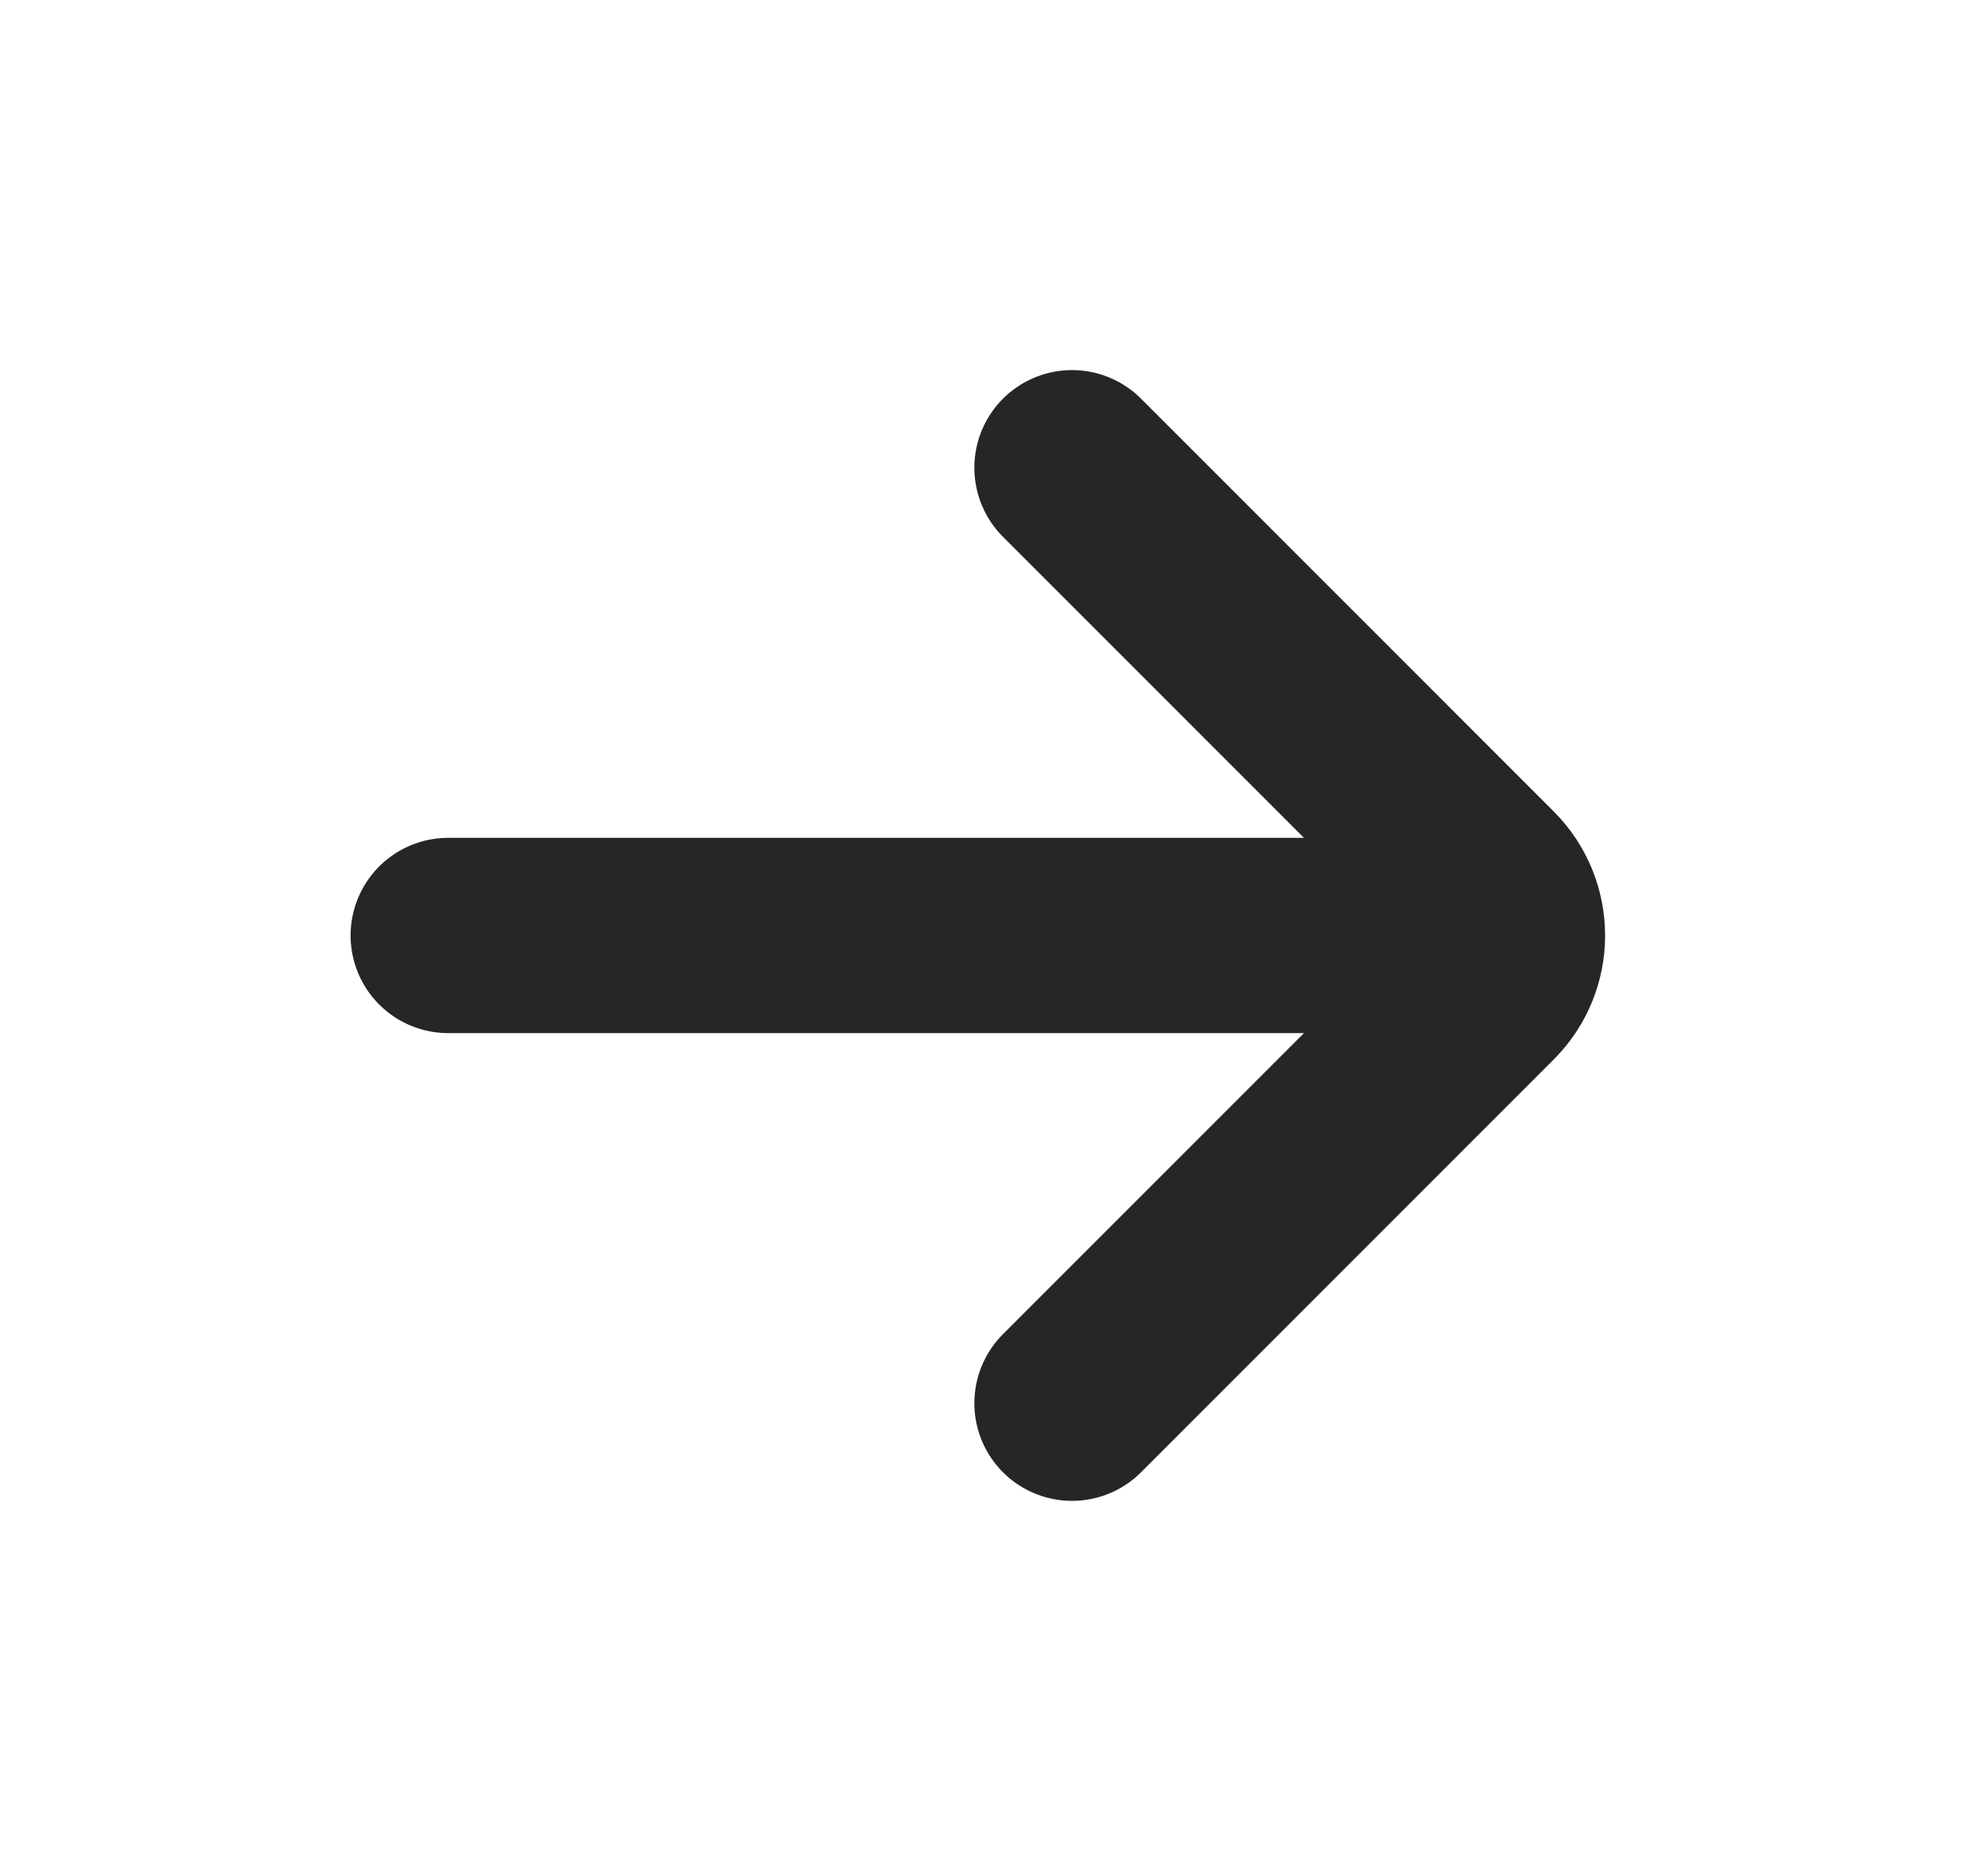
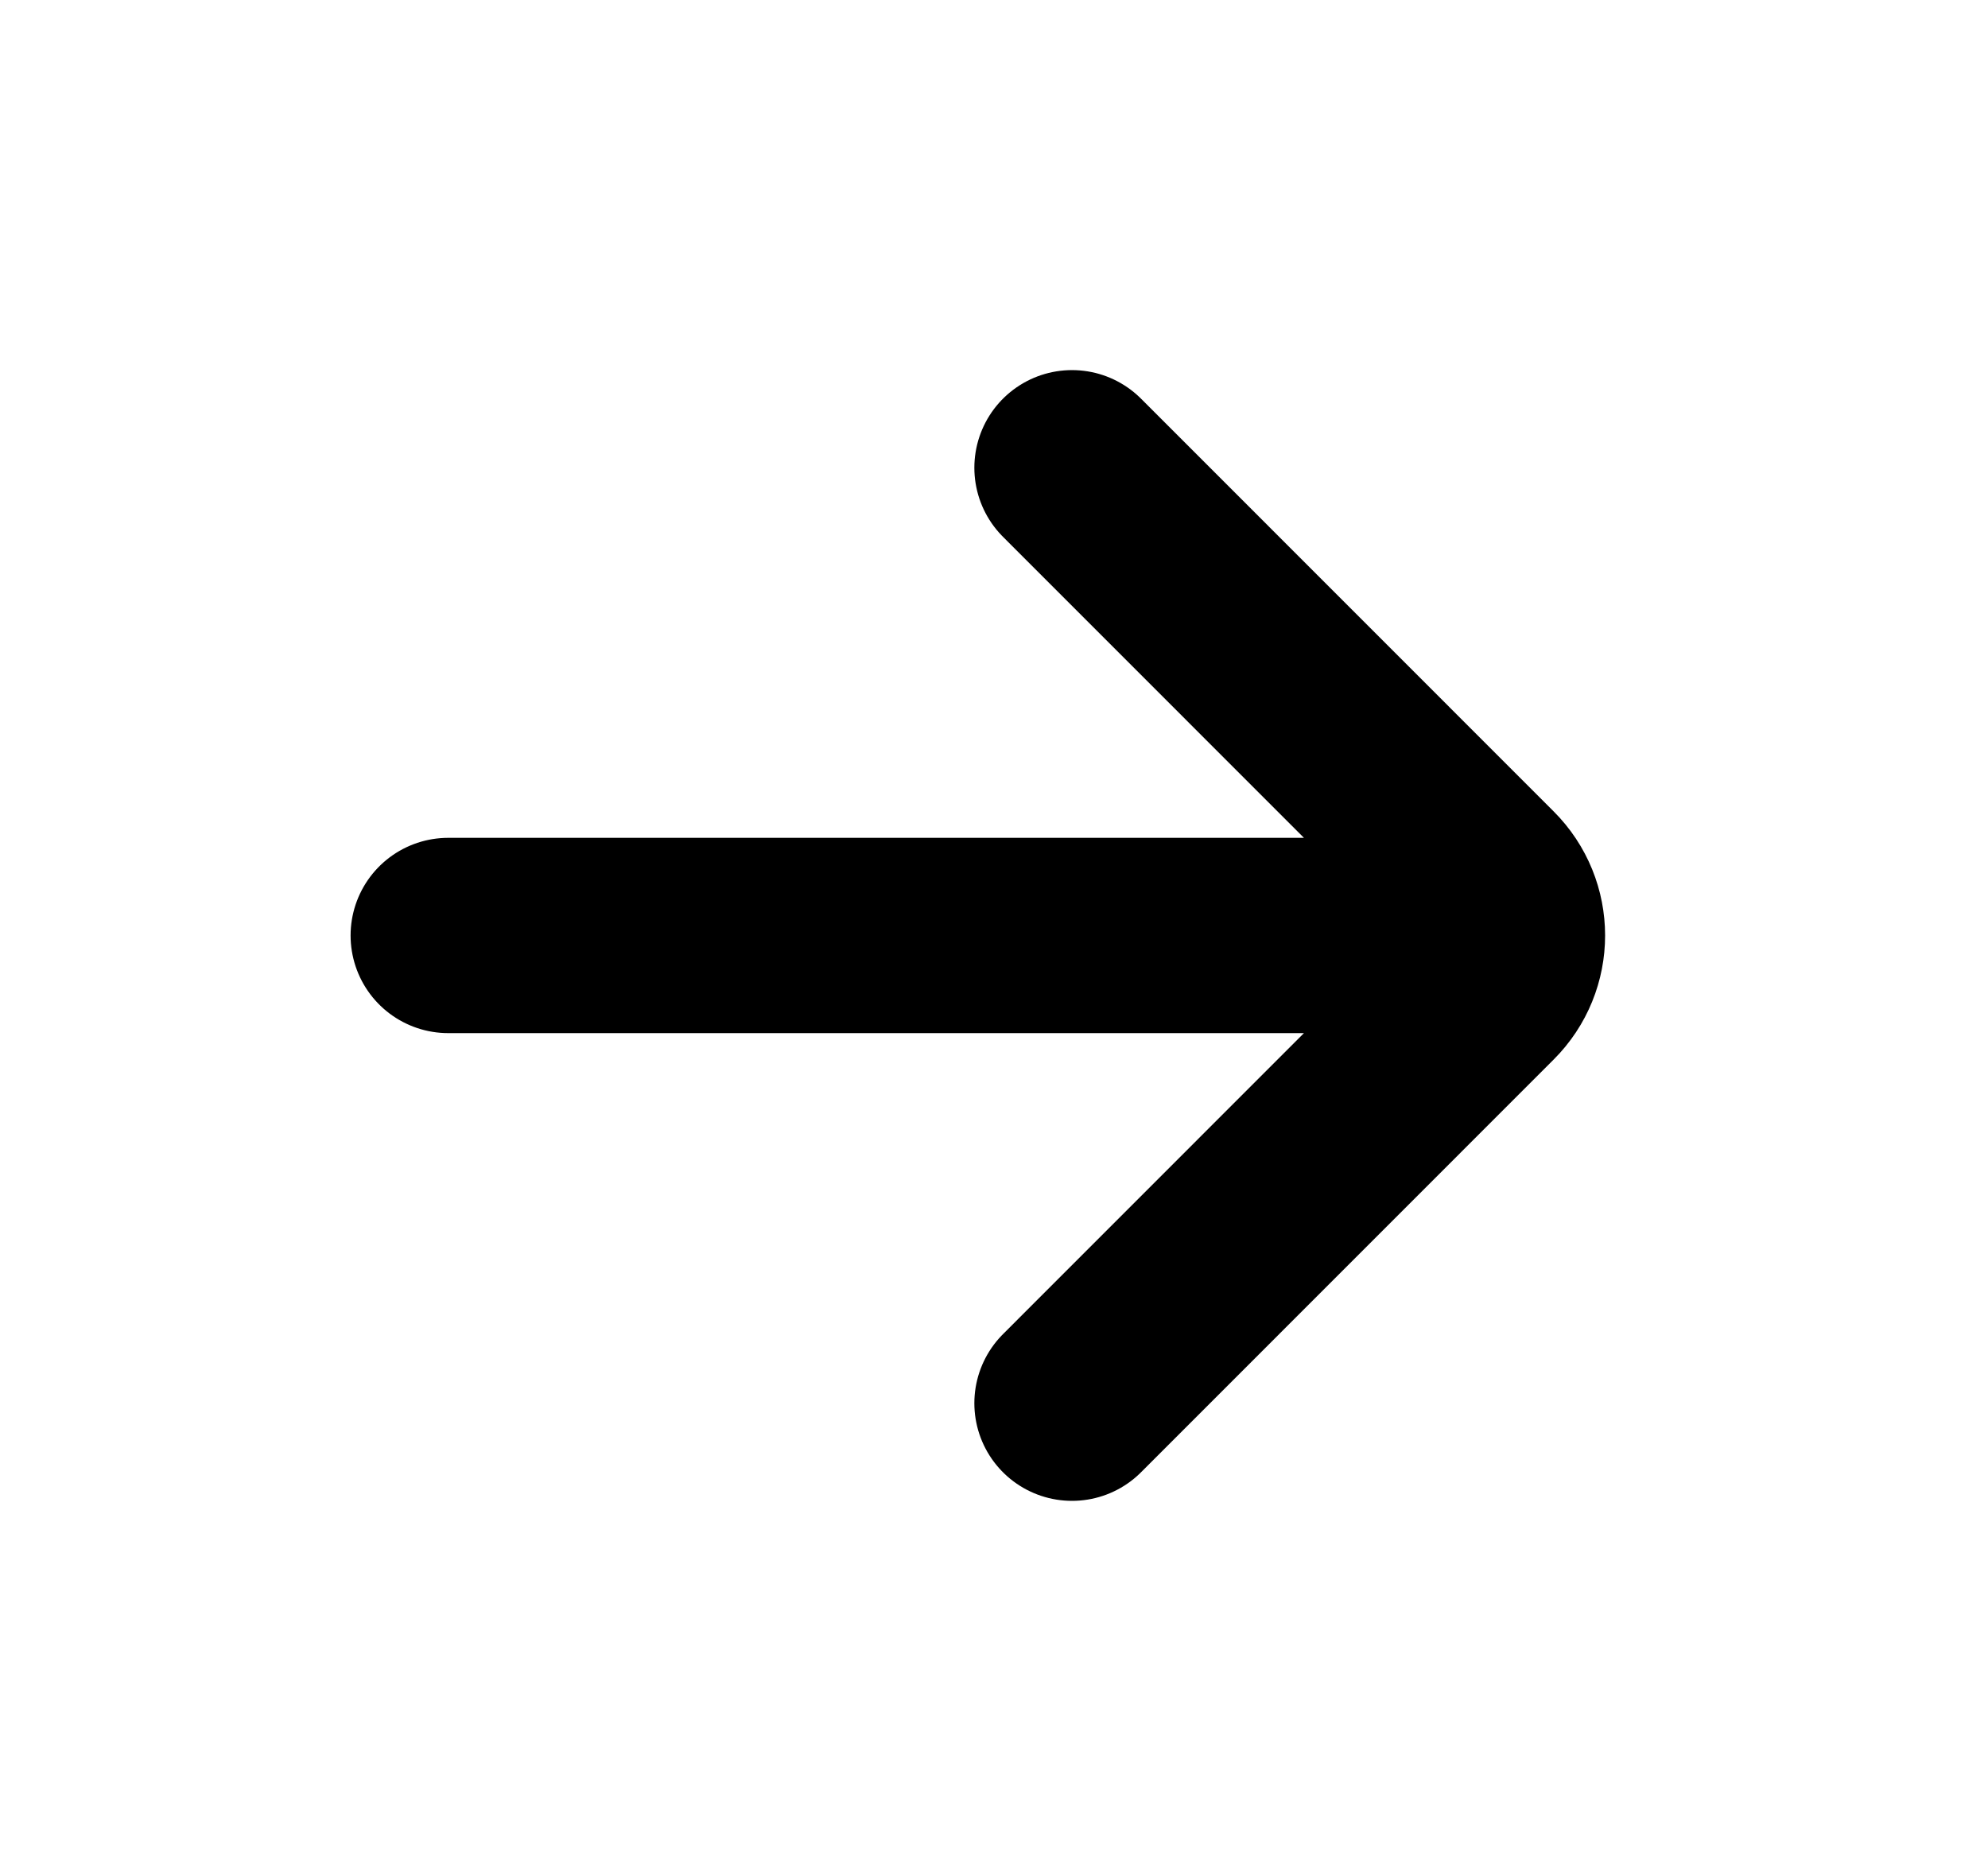
<svg xmlns="http://www.w3.org/2000/svg" id="img" width="17" height="16" viewBox="0 0 17 16" fill="none">
-   <path d="M3.833 8H12.5M9.167 4L12.695 7.529C12.956 7.789 12.956 8.211 12.695 8.471L9.167 12" stroke="#262626" stroke-width="1.67" stroke-linecap="round" />
+   <path d="M3.833 8H12.5M9.167 4L12.695 7.529C12.956 7.789 12.956 8.211 12.695 8.471L9.167 12" stroke="currentColor" stroke-width="1.67" stroke-linecap="round" />
</svg>
